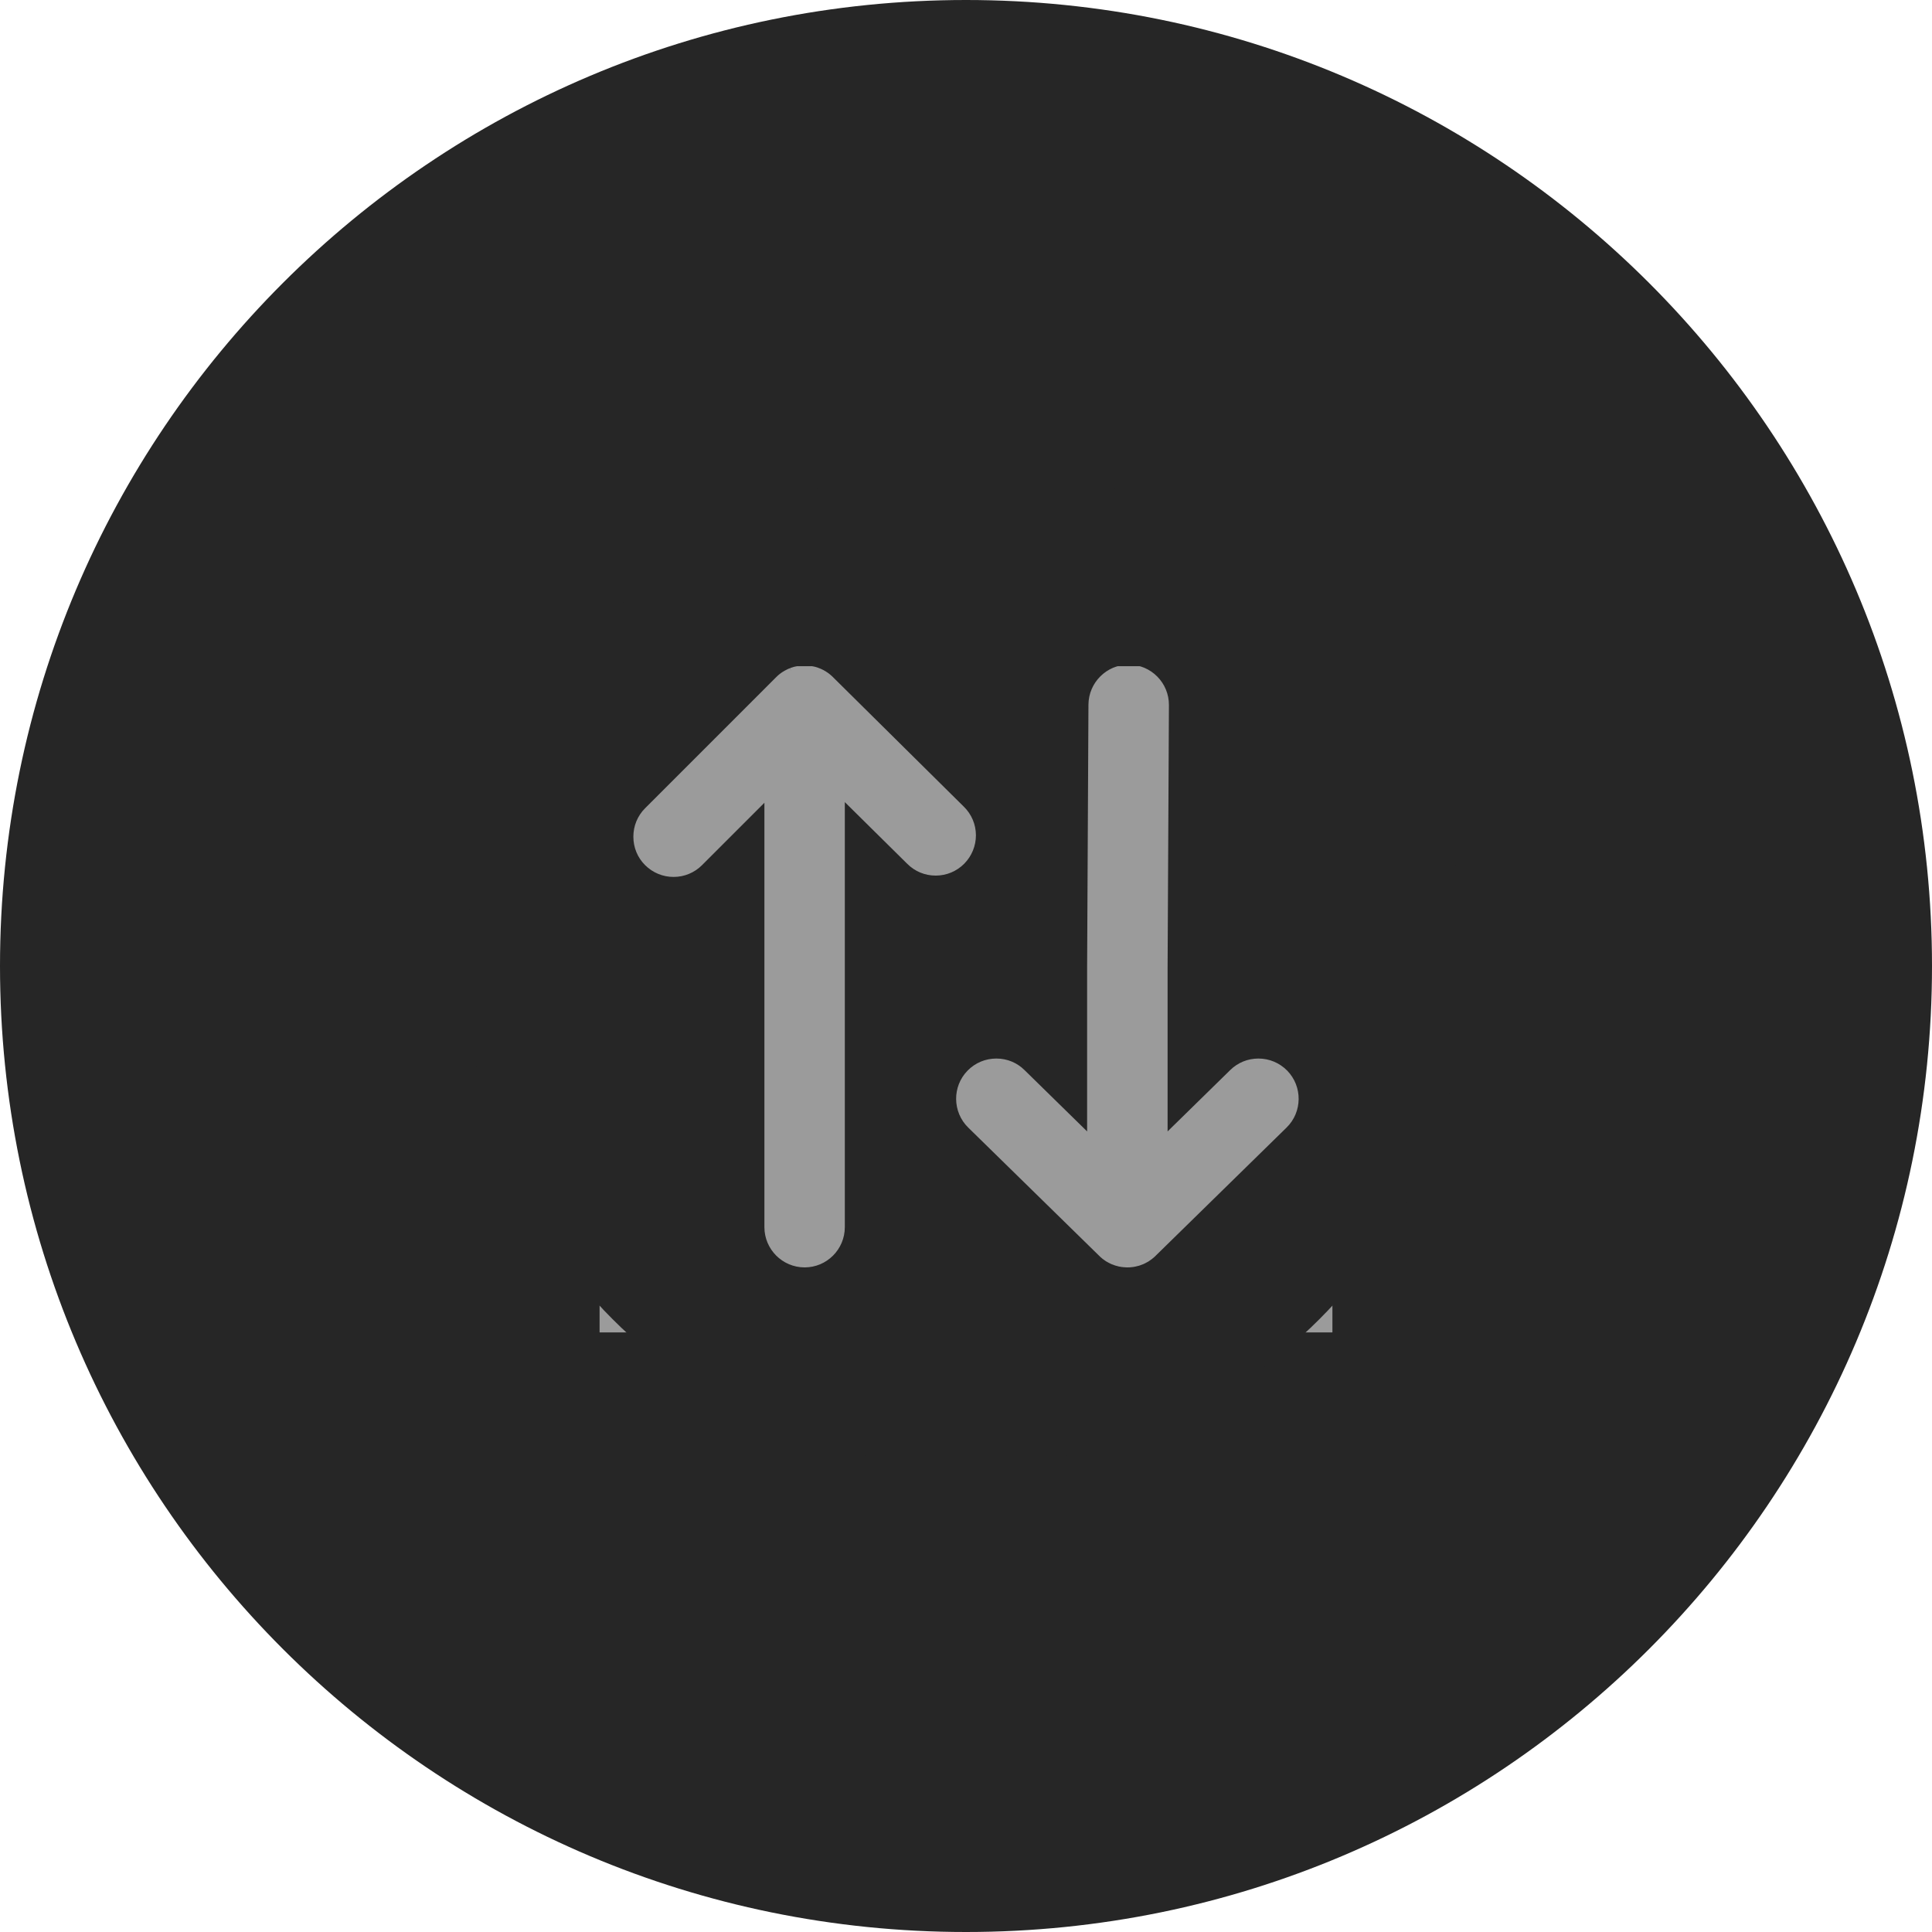
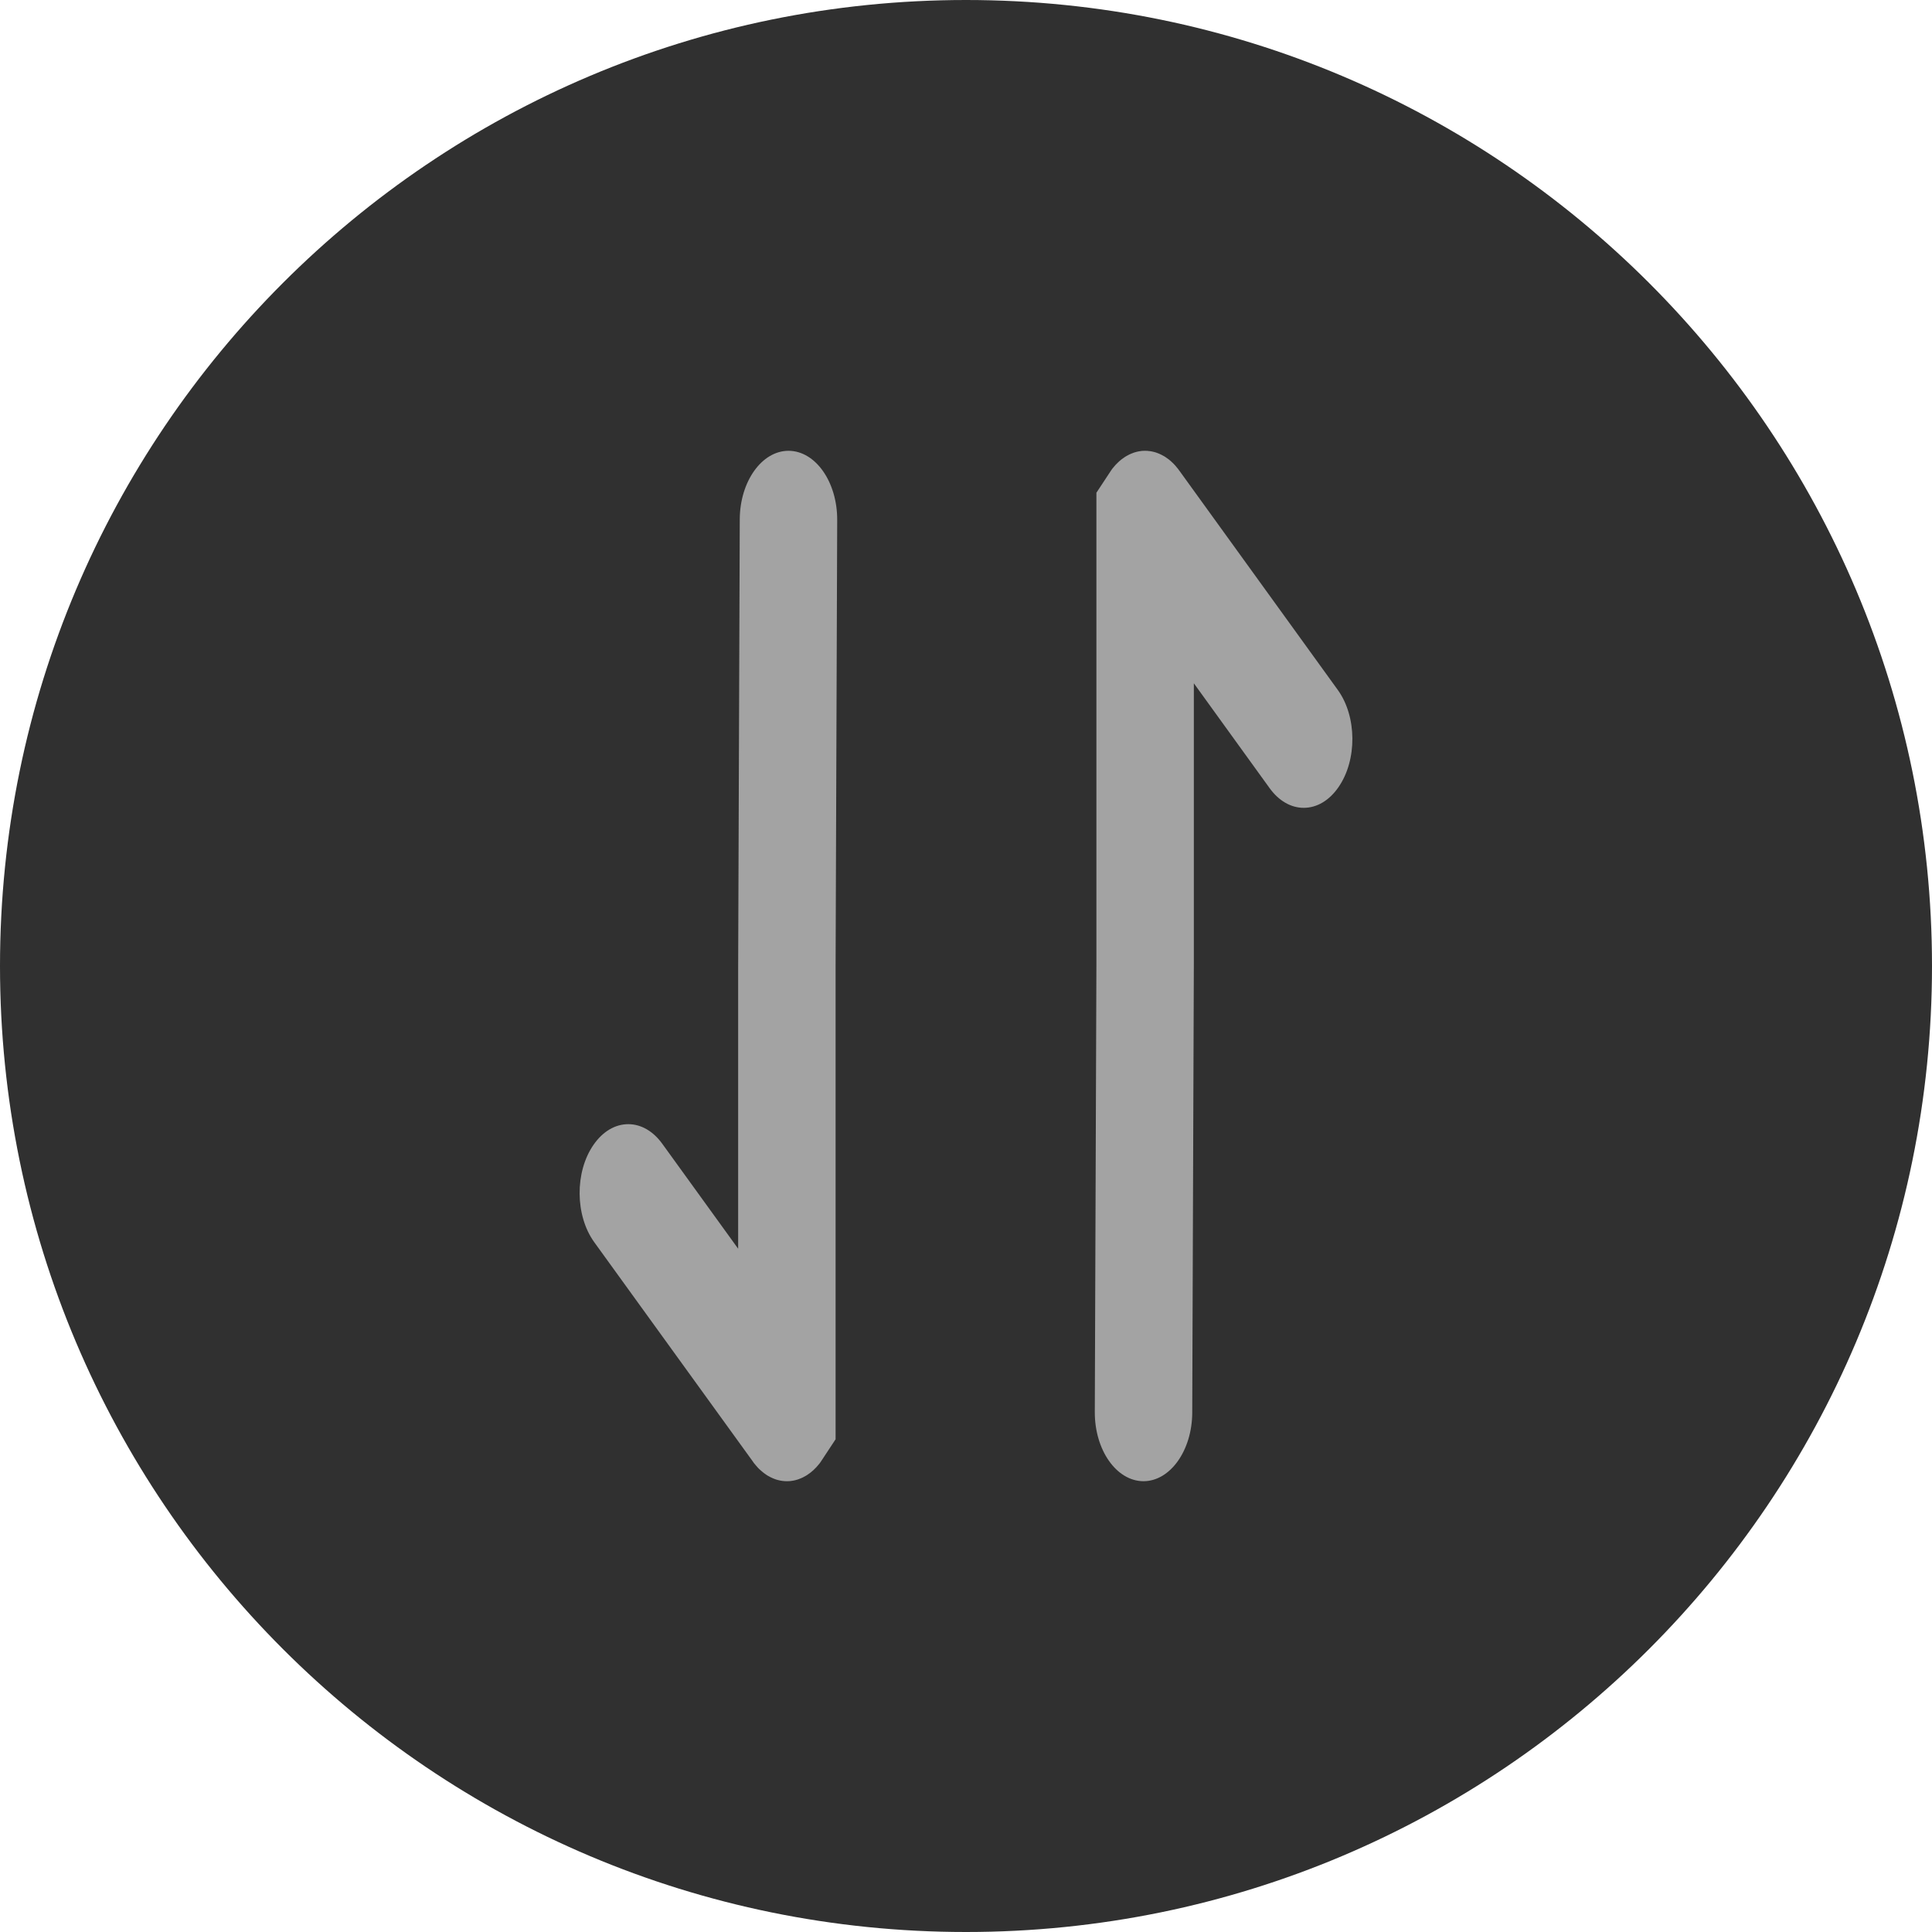
- <svg xmlns="http://www.w3.org/2000/svg" width="29" height="29" viewBox="0 0 29 29" fill="none">
-   <circle cx="14.5" cy="14.5" r="14.5" fill="#262626" />
-   <rect x="9" y="10" width="11" height="10" fill="#9B9B9B" />
-   <path d="M7 14.5C7 13.488 7.198 12.505 7.59 11.581C7.967 10.687 8.508 9.886 9.197 9.197C9.885 8.508 10.688 7.967 11.581 7.59C12.505 7.198 13.488 7 14.5 7C15.513 7 16.495 7.198 17.419 7.59C18.313 7.967 19.115 8.508 19.803 9.197C20.492 9.886 21.033 10.687 21.411 11.581C21.802 12.505 22 13.488 22 14.5C22 15.512 21.802 16.494 21.41 17.419C21.033 18.312 20.492 19.115 19.803 19.803C19.115 20.492 18.312 21.033 17.419 21.411C16.495 21.802 15.512 22 14.5 22C13.488 22 12.505 21.802 11.581 21.411C10.688 21.033 9.885 20.492 9.197 19.803C8.508 19.115 7.967 18.313 7.589 17.419C7.198 16.494 7 15.512 7 14.5ZM14.956 15.889C14.792 15.889 14.639 15.953 14.524 16.07C14.291 16.308 14.295 16.691 14.533 16.925L16.5 18.851C16.502 18.853 16.503 18.855 16.506 18.856L16.51 18.861C16.513 18.864 16.516 18.866 16.519 18.869C16.523 18.872 16.526 18.875 16.531 18.879L16.533 18.881C16.536 18.883 16.538 18.886 16.541 18.888C16.545 18.892 16.549 18.895 16.553 18.898L16.555 18.899C16.558 18.902 16.561 18.904 16.564 18.906C16.569 18.91 16.574 18.913 16.579 18.916C16.582 18.919 16.585 18.921 16.588 18.923C16.593 18.926 16.598 18.929 16.603 18.933L16.613 18.939C16.618 18.942 16.623 18.945 16.628 18.947C16.632 18.949 16.635 18.951 16.639 18.953C16.644 18.956 16.649 18.958 16.654 18.961C16.658 18.963 16.662 18.965 16.666 18.967C16.67 18.969 16.675 18.971 16.679 18.973C16.684 18.975 16.689 18.977 16.693 18.979C16.697 18.98 16.701 18.982 16.706 18.983C16.711 18.985 16.716 18.987 16.721 18.989L16.732 18.993C16.738 18.995 16.744 18.997 16.75 18.999L16.759 19.001C16.765 19.003 16.771 19.005 16.778 19.006L16.787 19.009C16.793 19.01 16.8 19.011 16.806 19.013L16.816 19.014C16.822 19.016 16.828 19.017 16.835 19.018L16.848 19.019C16.853 19.02 16.859 19.021 16.864 19.021C16.867 19.021 16.871 19.022 16.875 19.022L16.882 19.022C16.886 19.023 16.889 19.023 16.893 19.023C16.901 19.024 16.909 19.024 16.918 19.024H16.922H16.928C16.936 19.024 16.944 19.024 16.952 19.023C16.956 19.023 16.959 19.023 16.963 19.023L16.97 19.022C16.974 19.022 16.977 19.022 16.981 19.021C16.986 19.021 16.991 19.02 16.997 19.019L17.01 19.018C17.017 19.017 17.023 19.016 17.031 19.014L17.039 19.013C17.045 19.011 17.052 19.01 17.058 19.008L17.067 19.006C17.073 19.005 17.08 19.003 17.086 19.001L17.096 18.999C17.102 18.997 17.107 18.995 17.114 18.993L17.124 18.989C17.129 18.987 17.134 18.985 17.14 18.983C17.144 18.982 17.148 18.98 17.152 18.979C17.157 18.977 17.161 18.975 17.166 18.973C17.17 18.971 17.175 18.969 17.179 18.967C17.183 18.965 17.187 18.963 17.191 18.961C17.196 18.958 17.201 18.956 17.206 18.953C17.21 18.951 17.213 18.949 17.217 18.947C17.222 18.945 17.227 18.942 17.232 18.939L17.242 18.933C17.247 18.929 17.252 18.926 17.256 18.923C17.26 18.921 17.263 18.919 17.266 18.916C17.271 18.913 17.276 18.91 17.28 18.906C17.284 18.904 17.287 18.902 17.29 18.899L17.292 18.898C17.296 18.895 17.3 18.892 17.303 18.888C17.306 18.886 17.309 18.884 17.312 18.881L17.315 18.879C17.319 18.876 17.322 18.872 17.326 18.869C17.329 18.867 17.332 18.864 17.335 18.861L17.339 18.857C17.341 18.855 17.343 18.853 17.345 18.851L19.312 16.925C19.55 16.692 19.554 16.308 19.321 16.07C19.206 15.954 19.053 15.889 18.889 15.889C18.73 15.889 18.58 15.95 18.466 16.062L17.526 16.983V14.528L17.546 10.584C17.548 10.251 17.279 9.978 16.945 9.976H16.942C16.611 9.976 16.34 10.246 16.338 10.577L16.318 14.523V16.983L15.378 16.062C15.265 15.95 15.115 15.889 14.956 15.889ZM9.507 12.559C9.507 12.721 9.569 12.872 9.683 12.986C9.798 13.1 9.949 13.163 10.111 13.163C10.272 13.163 10.424 13.1 10.538 12.986L11.474 12.05V18.42C11.474 18.753 11.745 19.024 12.078 19.024C12.411 19.024 12.681 18.753 12.681 18.42V12.04L13.62 12.968C13.734 13.081 13.884 13.143 14.045 13.143C14.207 13.143 14.36 13.079 14.474 12.964C14.587 12.849 14.649 12.697 14.649 12.536C14.648 12.375 14.584 12.223 14.469 12.11L12.502 10.163C12.501 10.161 12.499 10.159 12.497 10.158L12.493 10.154C12.489 10.151 12.486 10.147 12.482 10.144C12.479 10.141 12.476 10.139 12.473 10.136L12.468 10.132C12.465 10.129 12.463 10.127 12.46 10.125C12.456 10.121 12.452 10.118 12.448 10.115L12.437 10.107C12.432 10.103 12.427 10.099 12.422 10.096L12.413 10.09C12.408 10.087 12.402 10.083 12.397 10.08L12.388 10.074C12.383 10.071 12.377 10.068 12.372 10.065C12.369 10.063 12.366 10.061 12.362 10.059C12.357 10.057 12.352 10.054 12.345 10.051C12.342 10.049 12.339 10.048 12.335 10.046C12.331 10.044 12.325 10.042 12.32 10.039C12.316 10.038 12.312 10.036 12.308 10.034C12.303 10.032 12.299 10.031 12.294 10.029C12.29 10.027 12.285 10.025 12.28 10.023C12.276 10.022 12.272 10.021 12.268 10.019C12.262 10.018 12.257 10.016 12.252 10.014L12.241 10.011C12.235 10.009 12.229 10.008 12.223 10.006L12.213 10.004C12.207 10.002 12.2 10.001 12.194 10L12.182 9.998C12.177 9.997 12.171 9.996 12.165 9.995C12.162 9.994 12.16 9.994 12.157 9.994L12.15 9.993C12.146 9.992 12.141 9.992 12.136 9.991C12.132 9.991 12.128 9.99 12.124 9.99L12.116 9.99C12.113 9.989 12.11 9.989 12.107 9.989C12.097 9.988 12.087 9.988 12.077 9.988C12.067 9.988 12.057 9.988 12.047 9.989C12.044 9.989 12.041 9.989 12.037 9.99L12.029 9.99C12.025 9.991 12.022 9.991 12.018 9.991C12.013 9.992 12.008 9.992 12.004 9.993L11.989 9.995C11.983 9.996 11.977 9.997 11.971 9.998C11.971 9.998 11.969 9.998 11.969 9.998L11.96 10C11.954 10.001 11.947 10.003 11.941 10.004L11.931 10.006C11.925 10.008 11.919 10.01 11.913 10.011L11.911 10.012C11.908 10.013 11.905 10.013 11.903 10.014C11.897 10.016 11.892 10.018 11.886 10.02L11.883 10.02C11.88 10.021 11.877 10.022 11.874 10.023C11.869 10.025 11.864 10.027 11.86 10.029L11.877 10.072L11.858 10.03C11.854 10.031 11.85 10.033 11.846 10.034C11.842 10.036 11.838 10.038 11.835 10.039L11.832 10.04C11.828 10.042 11.823 10.044 11.819 10.046C11.816 10.048 11.813 10.049 11.81 10.051L11.808 10.052C11.803 10.055 11.797 10.057 11.792 10.06C11.789 10.061 11.787 10.063 11.784 10.064L11.783 10.065C11.777 10.068 11.771 10.071 11.766 10.075C11.763 10.076 11.761 10.078 11.757 10.08C11.752 10.083 11.746 10.087 11.741 10.09L11.732 10.096C11.727 10.1 11.722 10.103 11.717 10.107C11.715 10.109 11.713 10.111 11.71 10.112L11.705 10.116C11.701 10.119 11.698 10.122 11.694 10.125C11.691 10.128 11.688 10.131 11.684 10.133L11.678 10.139C11.676 10.14 11.674 10.142 11.672 10.144C11.664 10.151 11.657 10.158 11.65 10.165L9.683 12.132C9.569 12.246 9.507 12.398 9.507 12.559Z" fill="#262626" />
+ <svg xmlns="http://www.w3.org/2000/svg" width="30" height="30" viewBox="0 0 30 30" fill="none">
+   <circle cx="15" cy="15" r="15" transform="rotate(-90 15 15)" fill="#303030" />
+   <path d="M20.784 12.223C20.641 12.43 20.449 12.544 20.244 12.544C20.045 12.544 19.857 12.435 19.715 12.239L18.538 10.61V14.96L18.513 21.938C18.51 22.523 18.171 23 17.756 23H17.753C17.335 22.997 16.998 22.515 17 21.926L17.025 14.951V10.61V7.651C17.028 7.648 17.257 7.299 17.259 7.296L17.265 7.288C17.269 7.283 17.273 7.278 17.276 7.273L17.29 7.257L17.293 7.253C17.297 7.248 17.3 7.244 17.304 7.24C17.309 7.234 17.314 7.229 17.319 7.223L17.321 7.22L17.333 7.208C17.339 7.202 17.345 7.196 17.351 7.19C17.355 7.186 17.359 7.182 17.363 7.178C17.369 7.173 17.375 7.167 17.381 7.161L17.394 7.151C17.399 7.146 17.405 7.142 17.41 7.137L17.413 7.135L17.426 7.125C17.433 7.12 17.439 7.116 17.445 7.112C17.45 7.108 17.455 7.105 17.46 7.101C17.465 7.097 17.471 7.094 17.477 7.09L17.494 7.08L17.509 7.072L17.529 7.061L17.542 7.055C17.55 7.051 17.557 7.048 17.564 7.045L17.577 7.04C17.584 7.037 17.592 7.034 17.6 7.031L17.611 7.027C17.62 7.025 17.628 7.022 17.636 7.02L17.646 7.017C17.656 7.015 17.663 7.013 17.672 7.011L17.688 7.008C17.695 7.007 17.701 7.005 17.708 7.005L17.721 7.003L17.73 7.002C17.735 7.002 17.74 7.001 17.744 7.001C17.754 7 17.764 7 17.774 7H17.787C17.798 7 17.808 7.001 17.818 7.001C17.823 7.001 17.828 7.002 17.832 7.003L17.841 7.004L17.855 7.005C17.861 7.006 17.868 7.007 17.874 7.008L17.89 7.011C17.899 7.013 17.907 7.015 17.915 7.017L17.927 7.02C17.935 7.022 17.943 7.024 17.951 7.027L17.962 7.031C17.97 7.034 17.978 7.037 17.986 7.04L17.998 7.045C18.005 7.048 18.013 7.051 18.02 7.055L18.033 7.061L18.053 7.072C18.059 7.074 18.064 7.077 18.068 7.08L18.068 7.08L18.086 7.09C18.091 7.094 18.097 7.097 18.102 7.101C18.108 7.105 18.113 7.108 18.118 7.112C18.124 7.116 18.13 7.12 18.136 7.125L18.136 7.125L18.15 7.135C18.156 7.14 18.162 7.145 18.168 7.15L18.181 7.161C18.187 7.167 18.193 7.173 18.2 7.179C18.204 7.182 18.208 7.186 18.212 7.19L18.23 7.208L18.241 7.22L18.244 7.223C18.248 7.229 18.253 7.234 18.259 7.24L18.269 7.253L18.272 7.256L18.286 7.273L18.298 7.288L18.303 7.296L18.311 7.306L20.773 10.713C21.071 11.125 21.076 11.802 20.784 12.223Z" fill="#A3A3A3" />
+   <path d="M9.216 17.777C9.359 17.57 9.551 17.456 9.756 17.456C9.955 17.456 10.143 17.565 10.285 17.762L11.462 19.39L11.462 15.04L11.487 8.062C11.49 7.477 11.829 7 12.244 7H12.247C12.665 7.003 13.002 7.485 13 8.074L12.975 15.049L12.975 19.39V22.349C12.972 22.352 12.743 22.701 12.741 22.704L12.735 22.712C12.731 22.717 12.727 22.722 12.724 22.727L12.71 22.743L12.707 22.747C12.703 22.752 12.7 22.756 12.696 22.76C12.691 22.766 12.686 22.771 12.681 22.777L12.679 22.78L12.667 22.792C12.661 22.798 12.655 22.804 12.649 22.81C12.645 22.814 12.641 22.818 12.637 22.822C12.631 22.827 12.625 22.833 12.618 22.839L12.606 22.849C12.601 22.854 12.595 22.858 12.59 22.863L12.587 22.865L12.574 22.875C12.568 22.88 12.562 22.884 12.555 22.888C12.55 22.892 12.545 22.895 12.54 22.899C12.535 22.903 12.529 22.906 12.523 22.91L12.506 22.92L12.491 22.928L12.471 22.939L12.458 22.945C12.45 22.949 12.443 22.952 12.436 22.955L12.423 22.96C12.416 22.963 12.408 22.966 12.4 22.969L12.389 22.973C12.38 22.975 12.372 22.978 12.364 22.98L12.354 22.983C12.344 22.985 12.336 22.987 12.328 22.989L12.312 22.992C12.305 22.993 12.299 22.994 12.292 22.995L12.278 22.997L12.27 22.998C12.265 22.998 12.26 22.999 12.255 22.999C12.246 23 12.236 23 12.226 23H12.213C12.202 23 12.192 23 12.182 22.999C12.177 22.999 12.172 22.998 12.168 22.997L12.159 22.997L12.145 22.995C12.139 22.994 12.132 22.993 12.126 22.992L12.11 22.989C12.101 22.987 12.093 22.985 12.085 22.983L12.073 22.98C12.065 22.978 12.057 22.976 12.049 22.973L12.038 22.969C12.03 22.966 12.022 22.963 12.014 22.96L12.002 22.955C11.995 22.952 11.987 22.948 11.98 22.945L11.967 22.939L11.947 22.928C11.941 22.926 11.937 22.923 11.932 22.92L11.932 22.92L11.914 22.91C11.909 22.906 11.903 22.903 11.898 22.899C11.892 22.895 11.887 22.892 11.882 22.888C11.876 22.884 11.87 22.88 11.864 22.875L11.864 22.875L11.85 22.864C11.844 22.86 11.838 22.855 11.832 22.849L11.819 22.838C11.813 22.833 11.807 22.827 11.8 22.821C11.796 22.818 11.792 22.814 11.788 22.81L11.77 22.792L11.759 22.78L11.757 22.777C11.752 22.771 11.746 22.766 11.742 22.76L11.731 22.747L11.728 22.744L11.714 22.727L11.702 22.712L11.697 22.704L11.69 22.694L9.227 19.288C8.929 18.875 8.924 18.198 9.216 17.777Z" fill="#A3A3A3" />
</svg>
